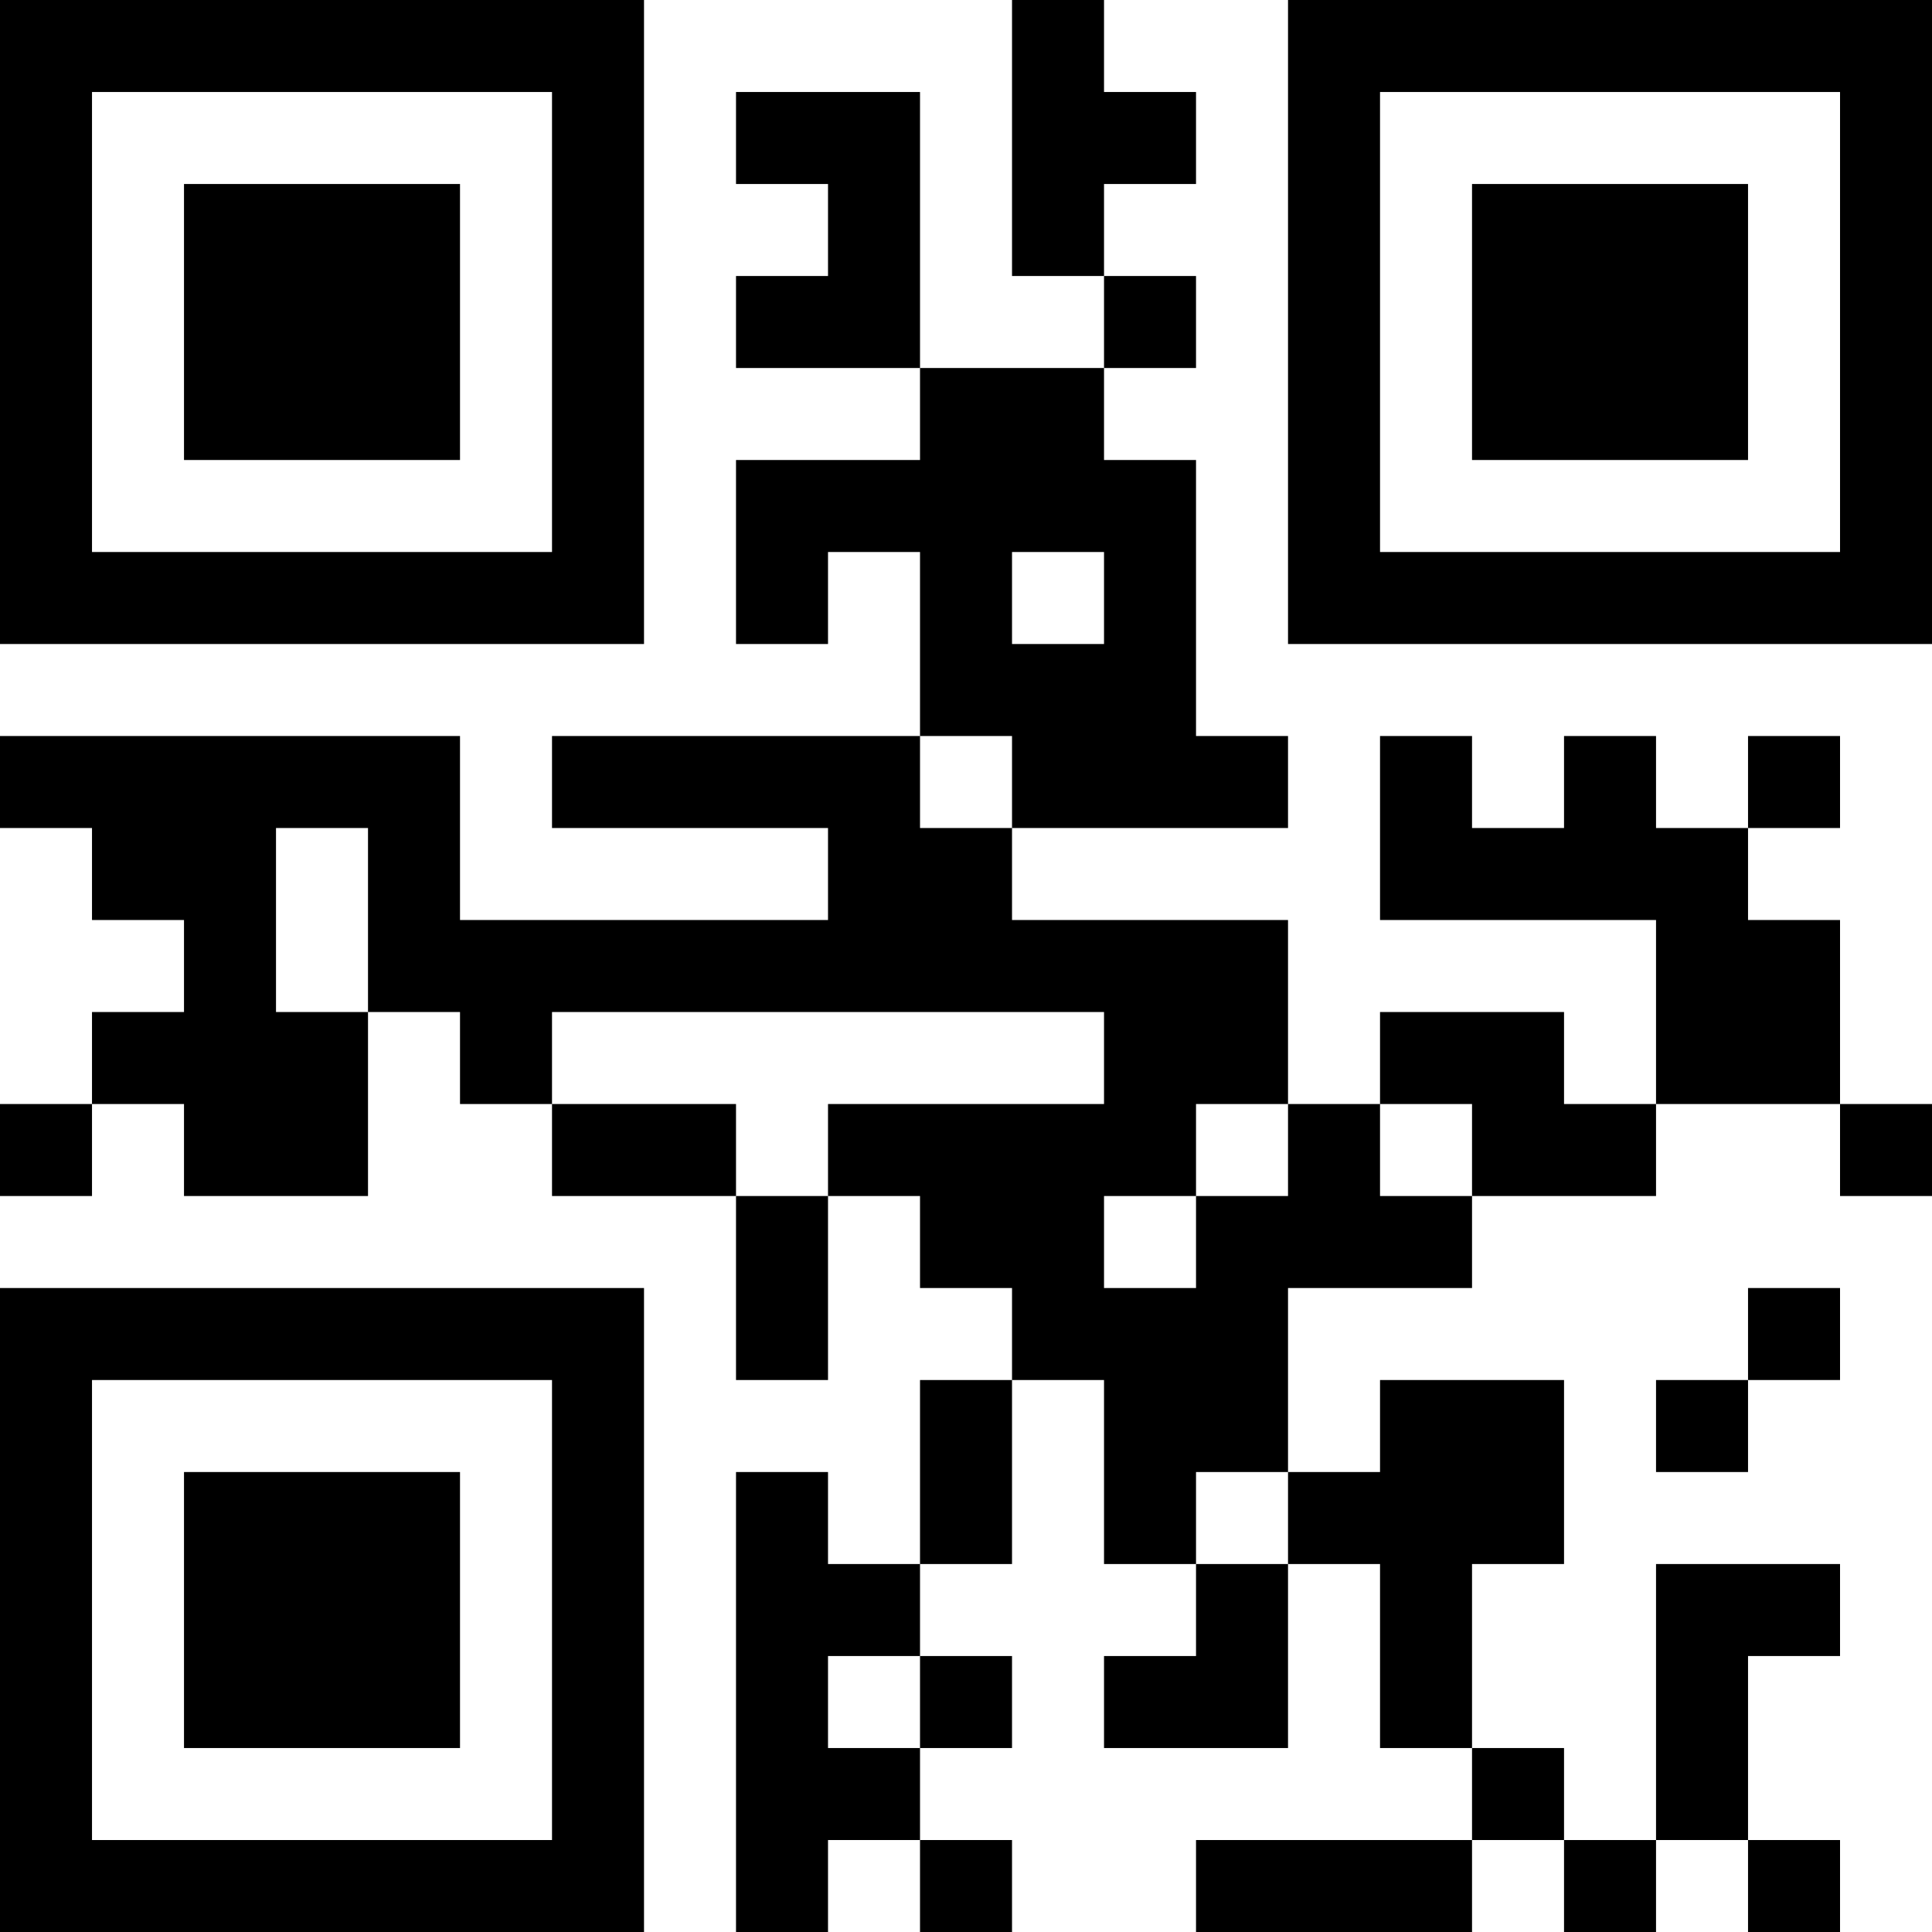
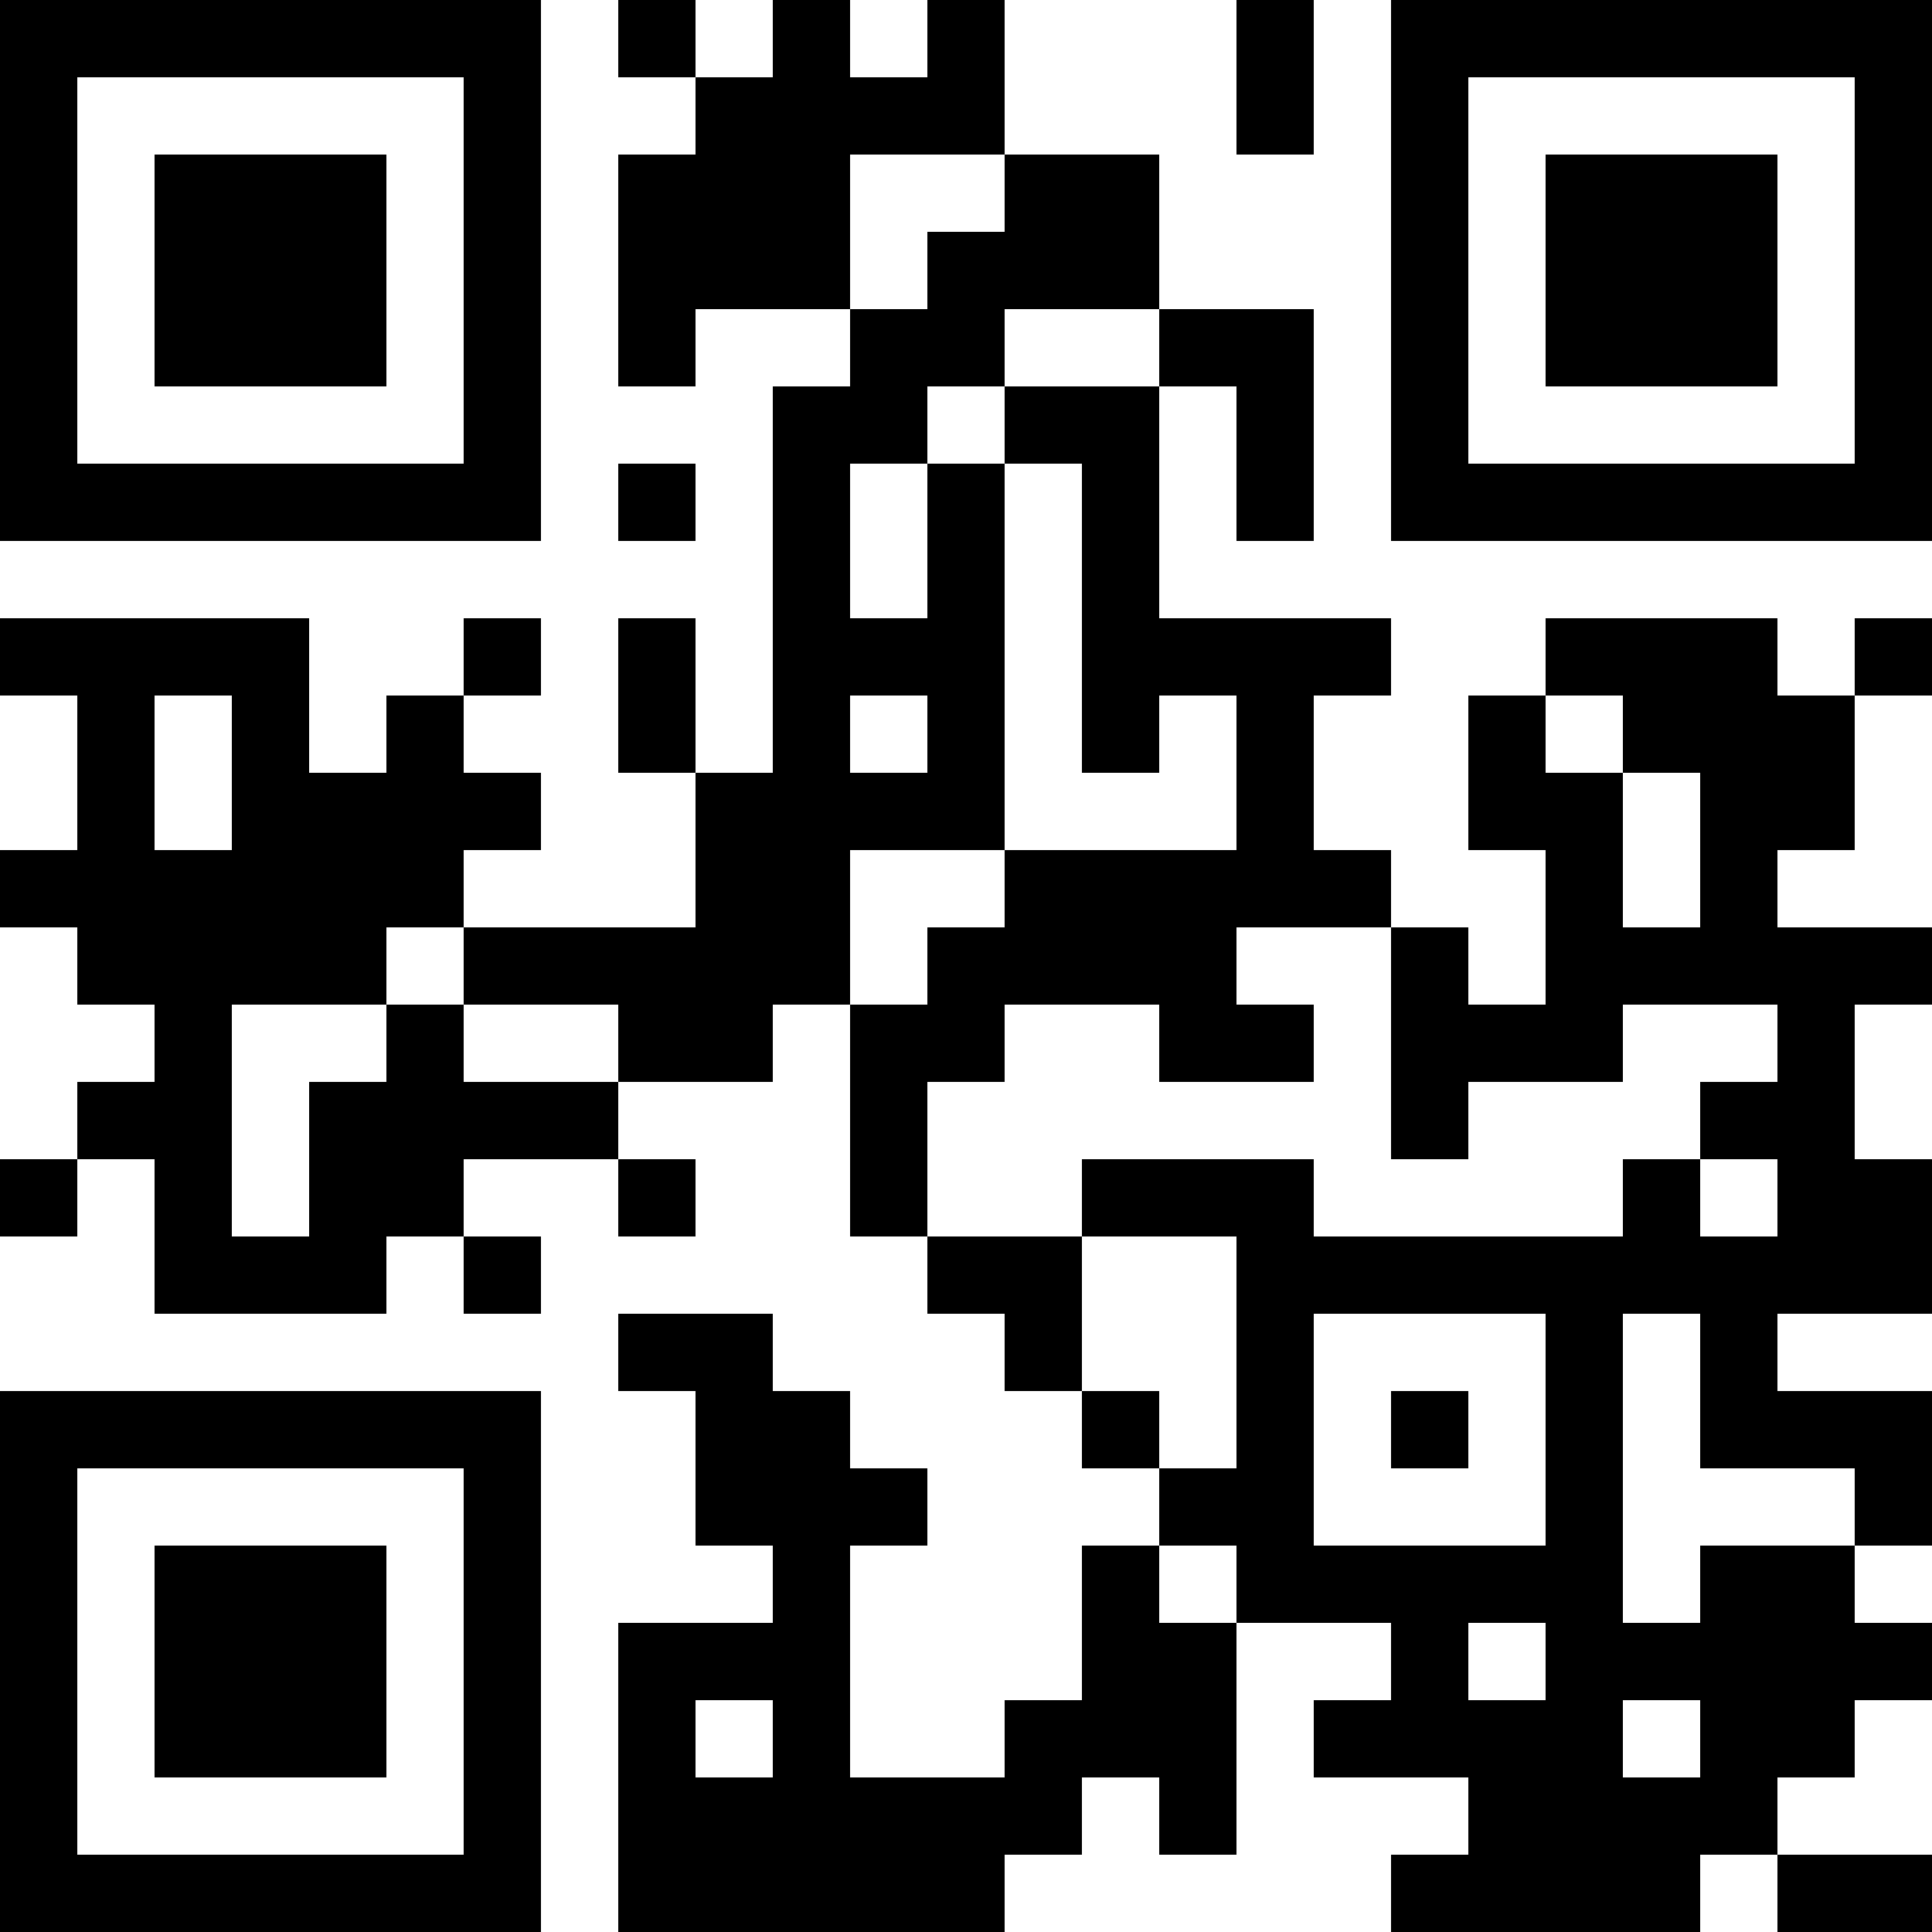
<svg xmlns="http://www.w3.org/2000/svg" version="1.1" width="300" height="300" viewBox="0 0 300 300">
  <rect x="0" y="0" width="300" height="300" fill="#ffffff" />
-   <g transform="scale(14.286)">
+   <g transform="scale(12)">
    <g transform="translate(0,0)">
-       <path fill-rule="evenodd" d="M11 0L11 3L12 3L12 4L10 4L10 1L8 1L8 2L9 2L9 3L8 3L8 4L10 4L10 5L8 5L8 7L9 7L9 6L10 6L10 8L6 8L6 9L9 9L9 10L5 10L5 8L0 8L0 9L1 9L1 10L2 10L2 11L1 11L1 12L0 12L0 13L1 13L1 12L2 12L2 13L4 13L4 11L5 11L5 12L6 12L6 13L8 13L8 15L9 15L9 13L10 13L10 14L11 14L11 15L10 15L10 17L9 17L9 16L8 16L8 21L9 21L9 20L10 20L10 21L11 21L11 20L10 20L10 19L11 19L11 18L10 18L10 17L11 17L11 15L12 15L12 17L13 17L13 18L12 18L12 19L14 19L14 17L15 17L15 19L16 19L16 20L13 20L13 21L16 21L16 20L17 20L17 21L18 21L18 20L19 20L19 21L20 21L20 20L19 20L19 18L20 18L20 17L18 17L18 20L17 20L17 19L16 19L16 17L17 17L17 15L15 15L15 16L14 16L14 14L16 14L16 13L18 13L18 12L20 12L20 13L21 13L21 12L20 12L20 10L19 10L19 9L20 9L20 8L19 8L19 9L18 9L18 8L17 8L17 9L16 9L16 8L15 8L15 10L18 10L18 12L17 12L17 11L15 11L15 12L14 12L14 10L11 10L11 9L14 9L14 8L13 8L13 5L12 5L12 4L13 4L13 3L12 3L12 2L13 2L13 1L12 1L12 0ZM11 6L11 7L12 7L12 6ZM10 8L10 9L11 9L11 8ZM3 9L3 11L4 11L4 9ZM6 11L6 12L8 12L8 13L9 13L9 12L12 12L12 11ZM13 12L13 13L12 13L12 14L13 14L13 13L14 13L14 12ZM15 12L15 13L16 13L16 12ZM19 14L19 15L18 15L18 16L19 16L19 15L20 15L20 14ZM13 16L13 17L14 17L14 16ZM9 18L9 19L10 19L10 18ZM0 0L0 7L7 7L7 0ZM1 1L1 6L6 6L6 1ZM2 2L2 5L5 5L5 2ZM14 0L14 7L21 7L21 0ZM15 1L15 6L20 6L20 1ZM16 2L16 5L19 5L19 2ZM0 14L0 21L7 21L7 14ZM1 15L1 20L6 20L6 15ZM2 16L2 19L5 19L5 16Z" fill="#000000" />
+       <path fill-rule="evenodd" d="M8 0L8 1L9 1L9 2L8 2L8 5L9 5L9 4L11 4L11 5L10 5L10 10L9 10L9 8L8 8L8 10L9 10L9 12L6 12L6 11L7 11L7 10L6 10L6 9L7 9L7 8L6 8L6 9L5 9L5 10L4 10L4 8L0 8L0 9L1 9L1 11L0 11L0 12L1 12L1 13L2 13L2 14L1 14L1 15L0 15L0 16L1 16L1 15L2 15L2 17L5 17L5 16L6 16L6 17L7 17L7 16L6 16L6 15L8 15L8 16L9 16L9 15L8 15L8 14L10 14L10 13L11 13L11 16L12 16L12 17L13 17L13 18L14 18L14 19L15 19L15 20L14 20L14 22L13 22L13 23L11 23L11 20L12 20L12 19L11 19L11 18L10 18L10 17L8 17L8 18L9 18L9 20L10 20L10 21L8 21L8 25L13 25L13 24L14 24L14 23L15 23L15 24L16 24L16 21L18 21L18 22L17 22L17 23L19 23L19 24L18 24L18 25L22 25L22 24L23 24L23 25L25 25L25 24L23 24L23 23L24 23L24 22L25 22L25 21L24 21L24 20L25 20L25 18L23 18L23 17L25 17L25 15L24 15L24 13L25 13L25 12L23 12L23 11L24 11L24 9L25 9L25 8L24 8L24 9L23 9L23 8L20 8L20 9L19 9L19 11L20 11L20 13L19 13L19 12L18 12L18 11L17 11L17 9L18 9L18 8L15 8L15 5L16 5L16 7L17 7L17 4L15 4L15 2L13 2L13 0L12 0L12 1L11 1L11 0L10 0L10 1L9 1L9 0ZM16 0L16 2L17 2L17 0ZM11 2L11 4L12 4L12 3L13 3L13 2ZM13 4L13 5L12 5L12 6L11 6L11 8L12 8L12 6L13 6L13 11L11 11L11 13L12 13L12 12L13 12L13 11L16 11L16 9L15 9L15 10L14 10L14 6L13 6L13 5L15 5L15 4ZM8 6L8 7L9 7L9 6ZM2 9L2 11L3 11L3 9ZM11 9L11 10L12 10L12 9ZM20 9L20 10L21 10L21 12L22 12L22 10L21 10L21 9ZM5 12L5 13L3 13L3 16L4 16L4 14L5 14L5 13L6 13L6 14L8 14L8 13L6 13L6 12ZM16 12L16 13L17 13L17 14L15 14L15 13L13 13L13 14L12 14L12 16L14 16L14 18L15 18L15 19L16 19L16 16L14 16L14 15L17 15L17 16L21 16L21 15L22 15L22 16L23 16L23 15L22 15L22 14L23 14L23 13L21 13L21 14L19 14L19 15L18 15L18 12ZM17 17L17 20L20 20L20 17ZM21 17L21 21L22 21L22 20L24 20L24 19L22 19L22 17ZM18 18L18 19L19 19L19 18ZM15 20L15 21L16 21L16 20ZM19 21L19 22L20 22L20 21ZM9 22L9 23L10 23L10 22ZM21 22L21 23L22 23L22 22ZM0 0L0 7L7 7L7 0ZM1 1L1 6L6 6L6 1ZM2 2L2 5L5 5L5 2ZM18 0L18 7L25 7L25 0ZM19 1L19 6L24 6L24 1ZM20 2L20 5L23 5L23 2ZM0 18L0 25L7 25L7 18ZM1 19L1 24L6 24L6 19ZM2 20L2 23L5 23L5 20Z" fill="#000000" />
    </g>
  </g>
</svg>
